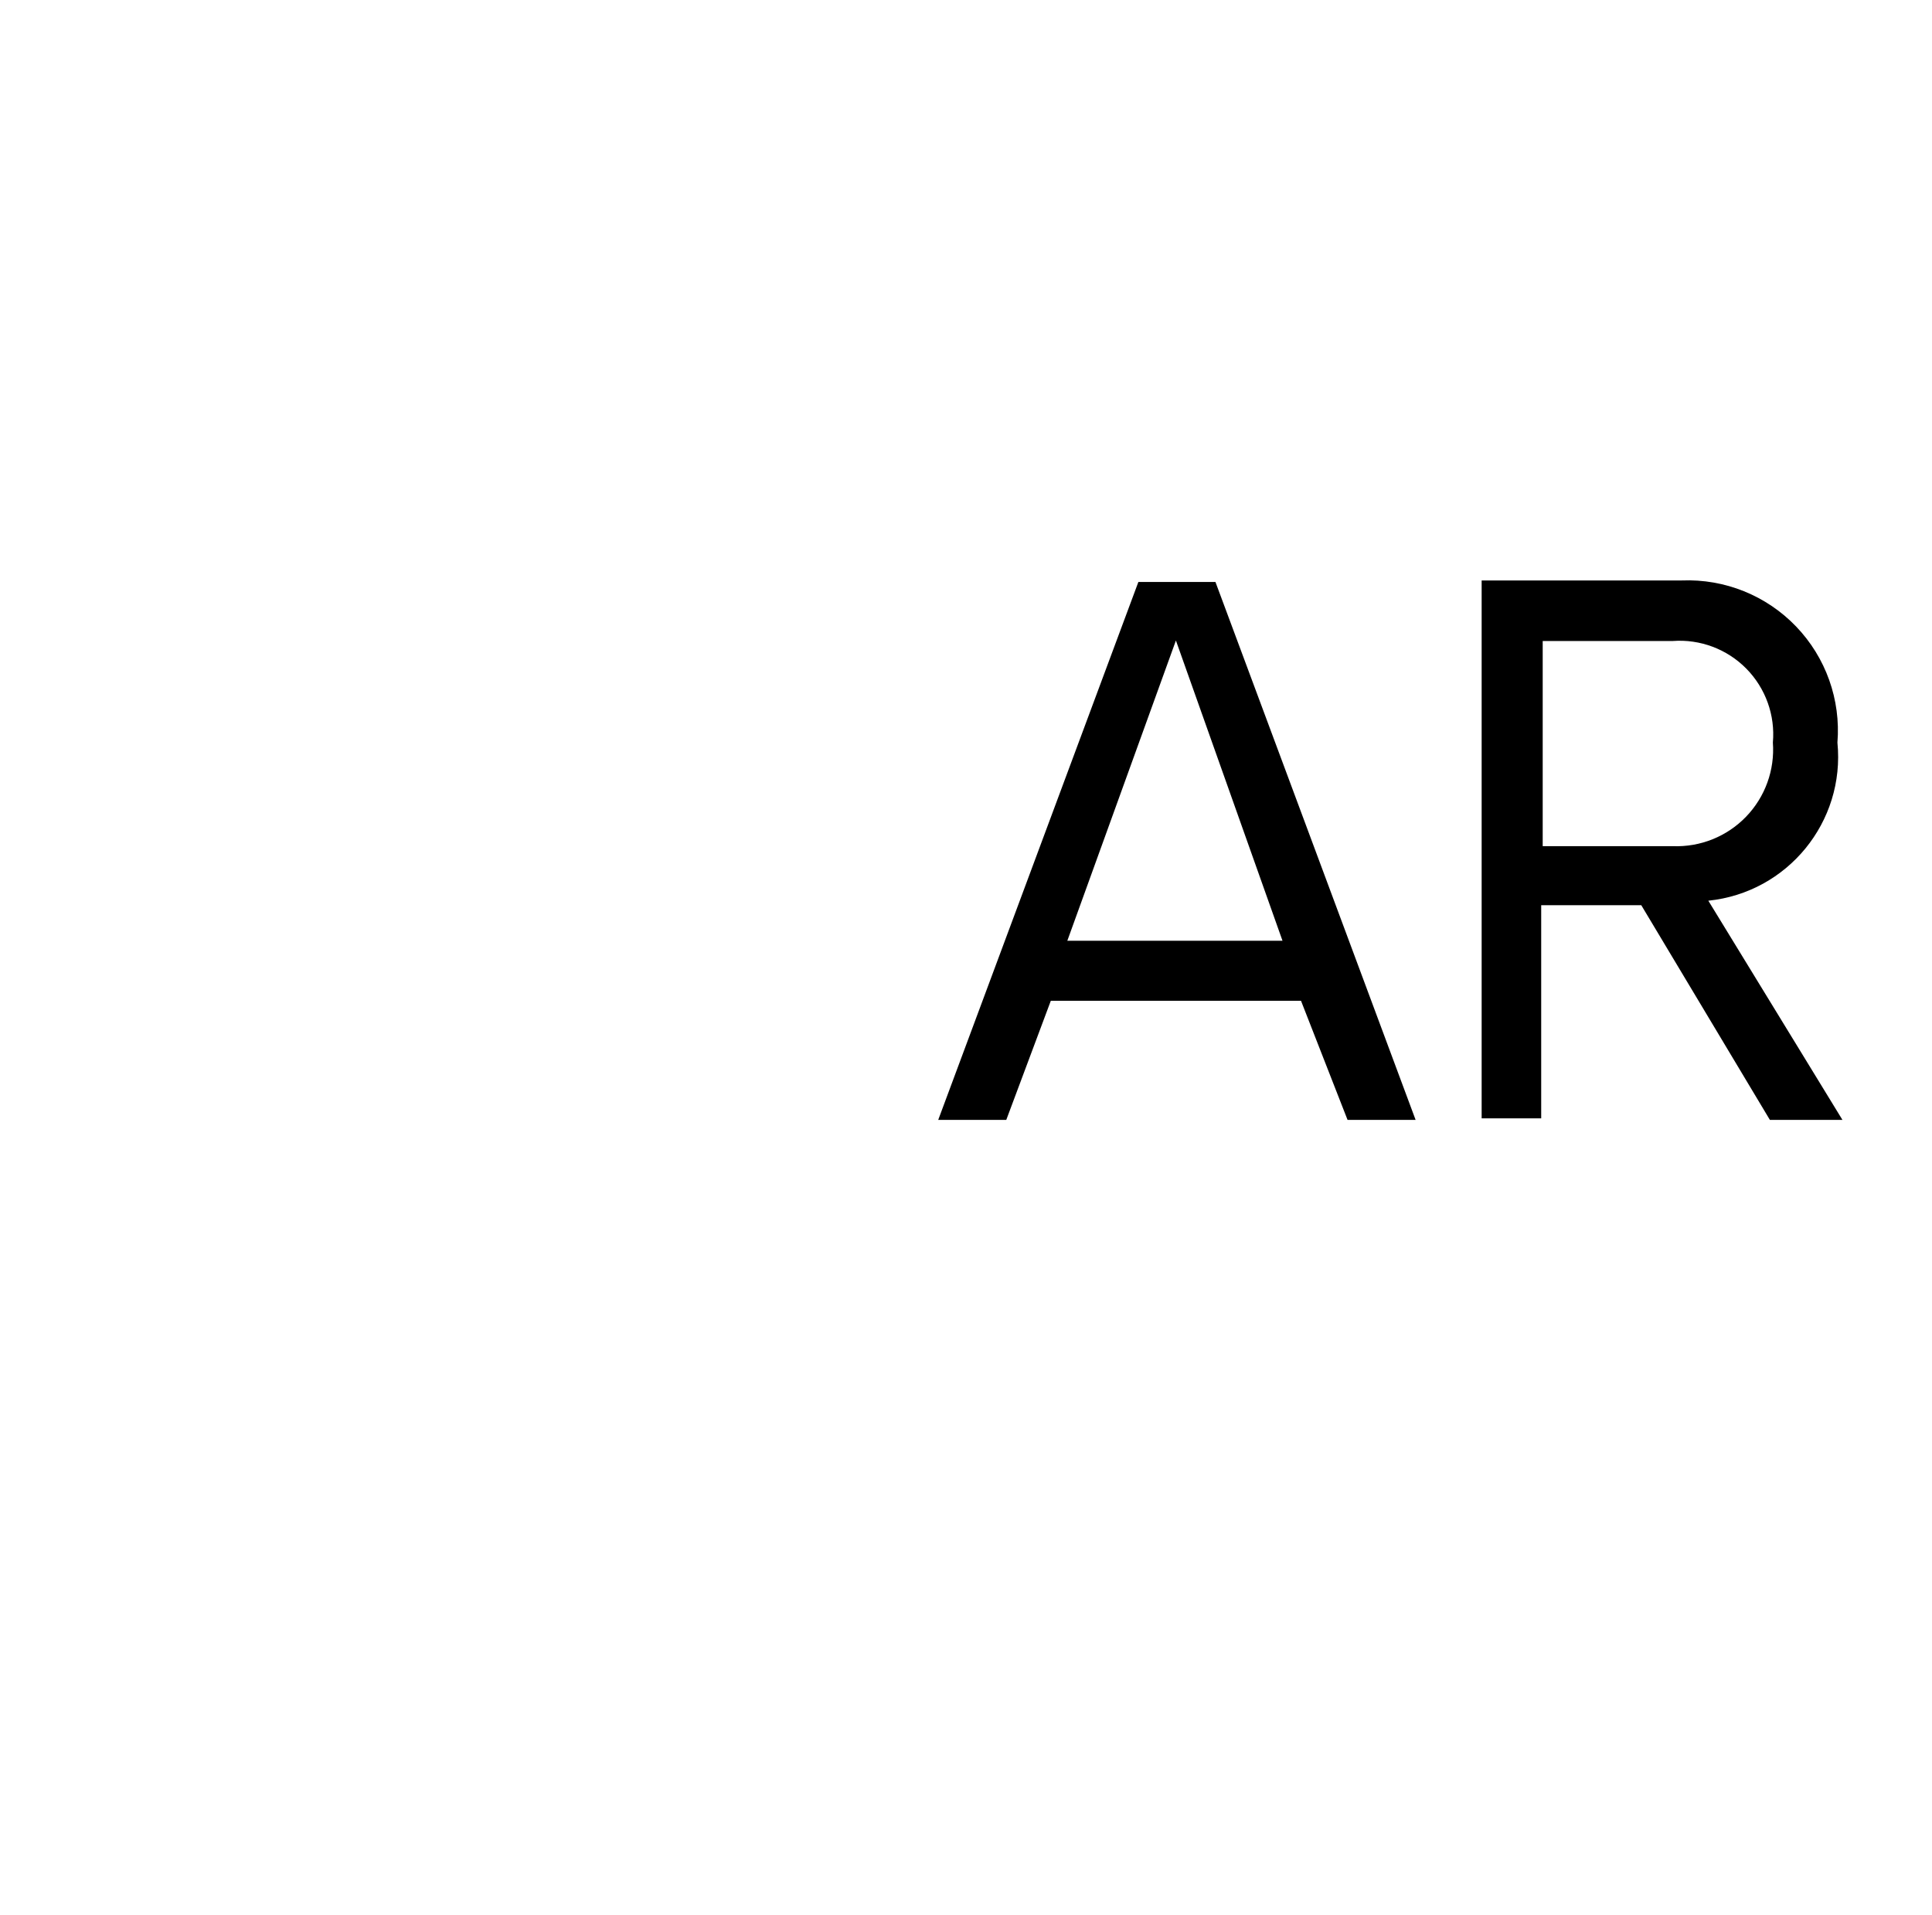
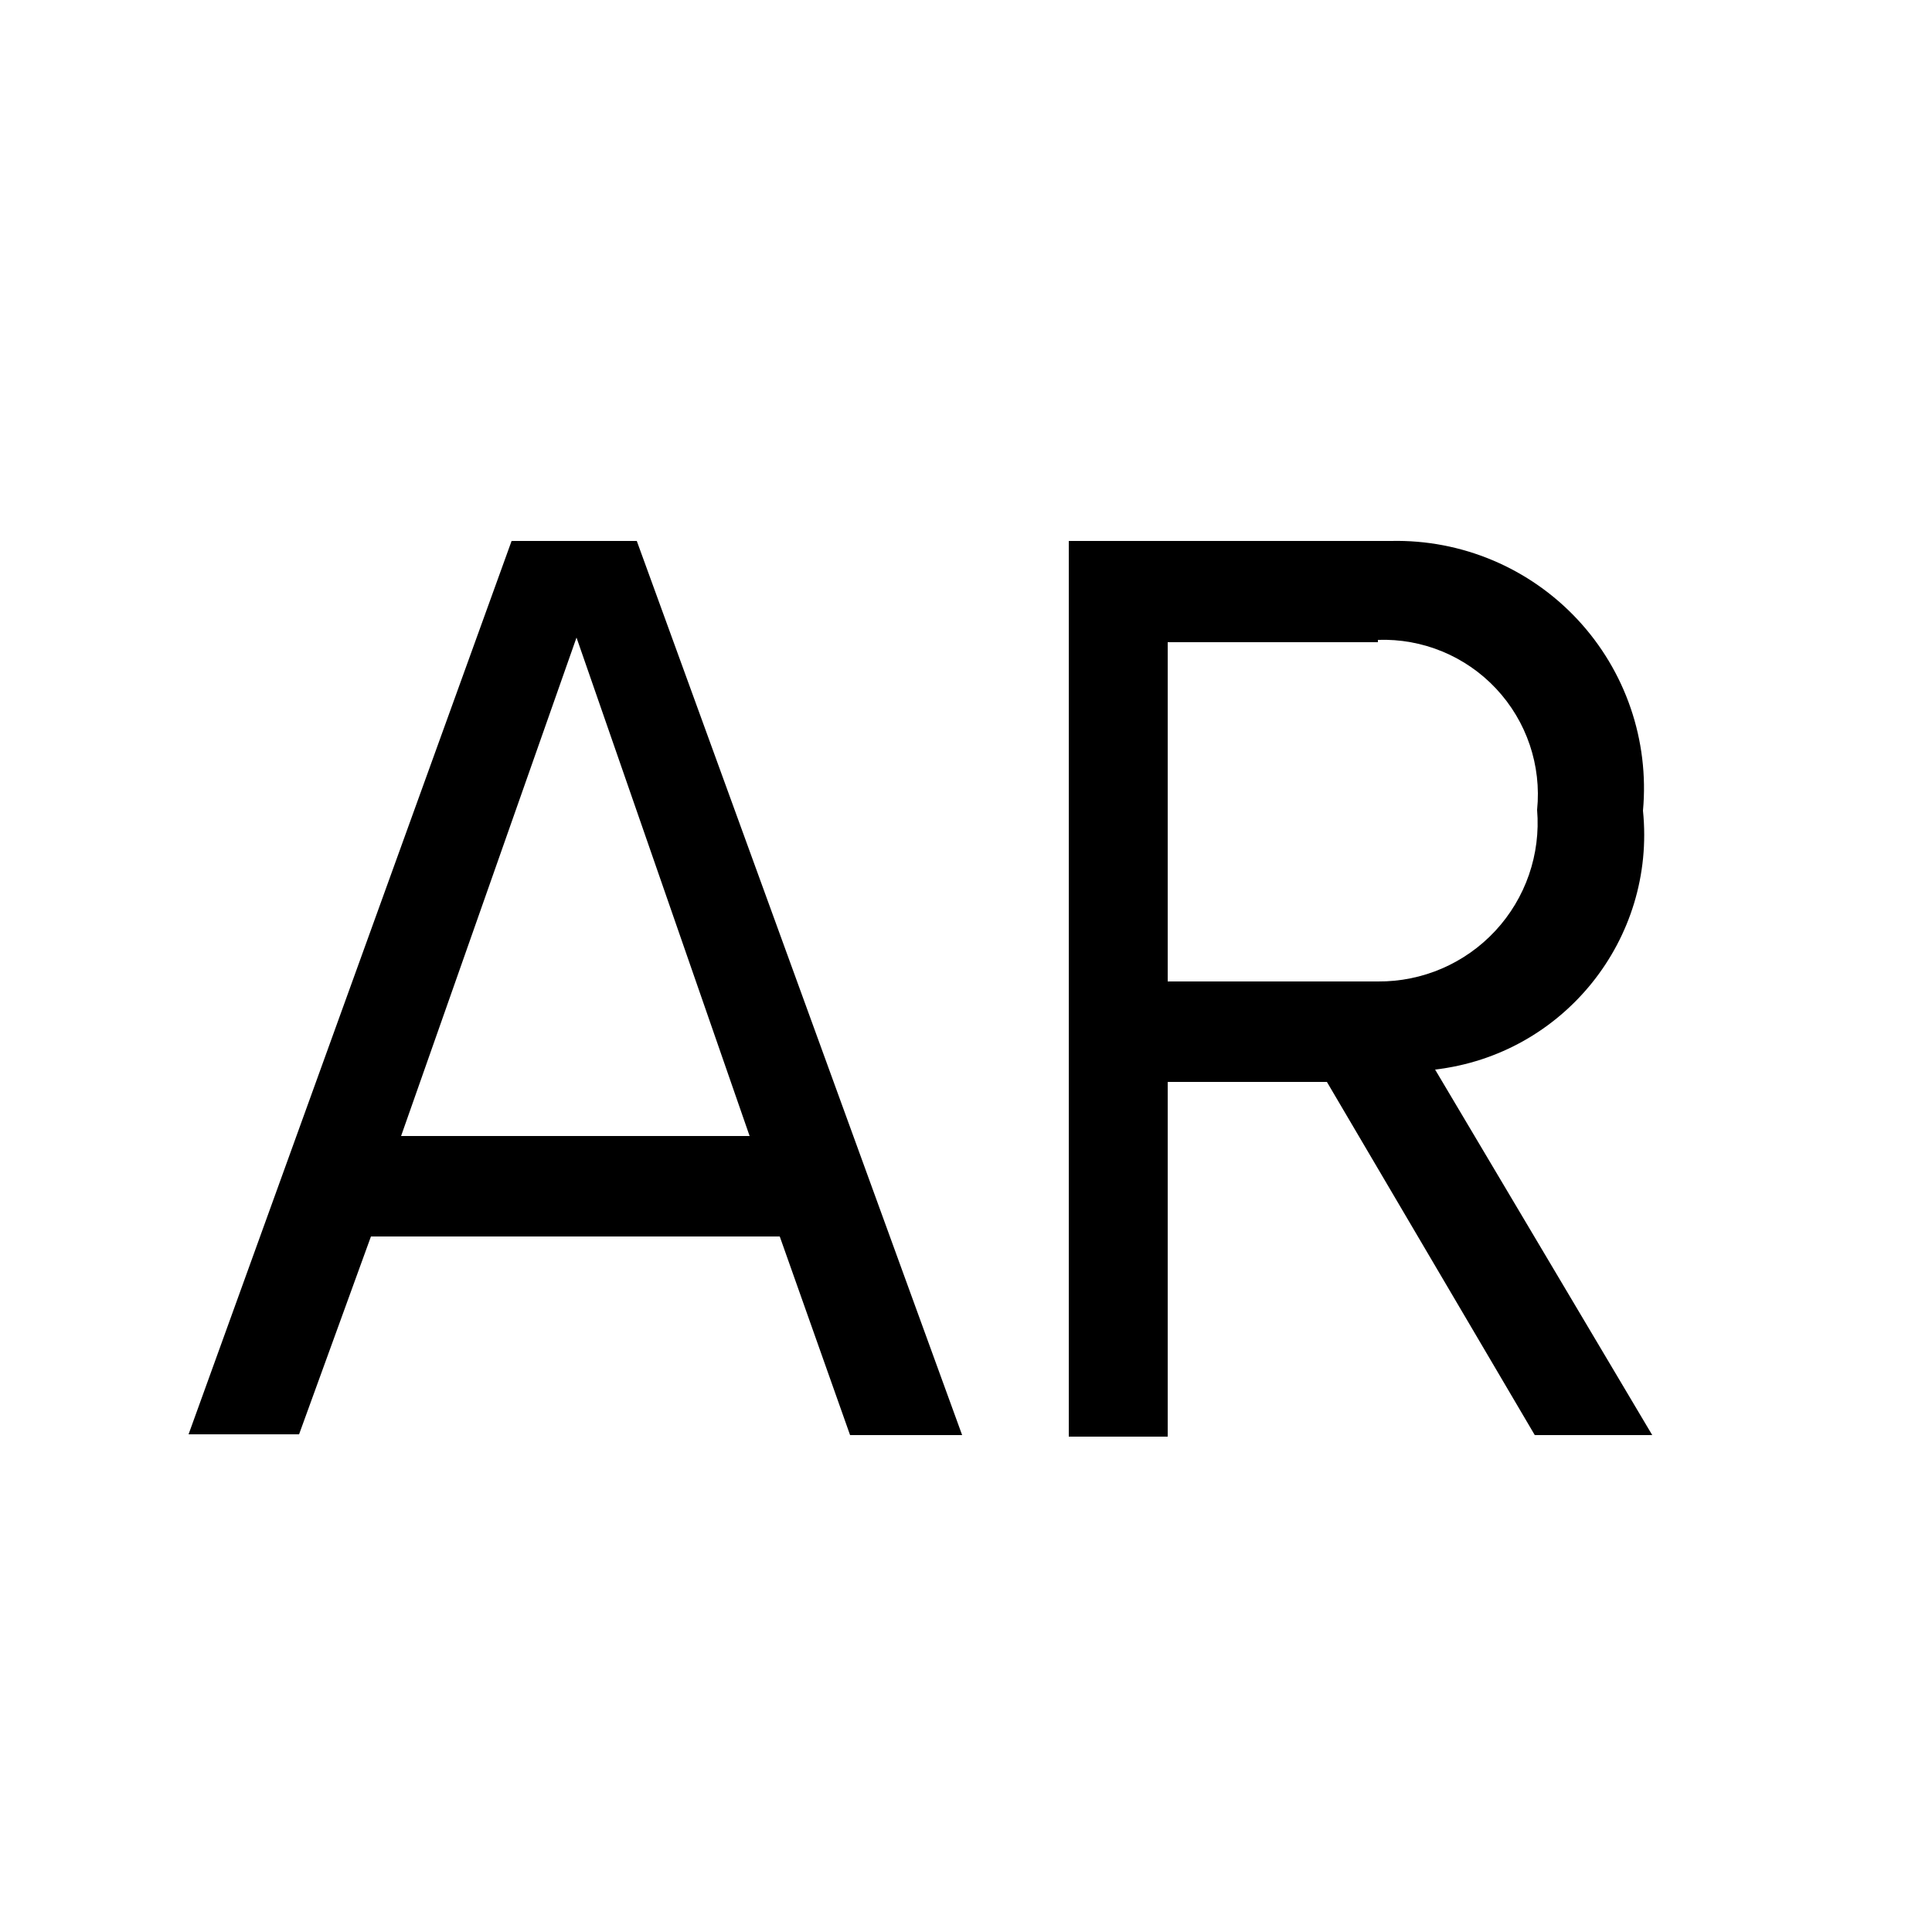
- <svg xmlns="http://www.w3.org/2000/svg" id="Layer_1" data-name="Layer 1" viewBox="0 0 38.61 38.26">
-   <path fill="none" stroke-width="0.25px" d="M3,13.94a.17.17,0,0,1-.16-.18.19.19,0,0,1,.08-.16L8.85,9.88a.15.15,0,0,1,.23.06.2.2,0,0,1-.06.25L3.1,13.92a.22.22,0,0,1-.11,0" />
-   <path fill="none" stroke-width="0.25px" d="M3.07,21.33a.17.17,0,0,1-.16-.18A.19.19,0,0,1,3,21l11.65-7.3a.16.16,0,0,1,.22.07.18.18,0,0,1-.06.24L3.17,21.31a.18.18,0,0,1-.1,0" />
-   <path fill="none" stroke-width="0.25px" d="M14.88,13.94a.12.12,0,0,1-.08,0l-6-3.73a.2.2,0,0,1-.06-.25A.16.16,0,0,1,9,9.88L15,13.6a.2.2,0,0,1,.06.25.13.13,0,0,1-.14.09" />
-   <path fill="none" stroke-width="0.25px" d="M14.66,21.23a.12.12,0,0,1-.08,0L3,14A.19.19,0,0,1,3,13.75a.16.16,0,0,1,.22-.07l11.55,7.23a.18.18,0,0,1,.06.24.17.17,0,0,1-.14.08" />
-   <path fill="none" stroke-width="0.25px" d="M8.94,25.11a.15.15,0,0,1-.09,0L2.91,21.37a.2.2,0,0,1-.06-.25.16.16,0,0,1,.23-.07L9,24.78a.18.18,0,0,1,.06.24.16.16,0,0,1-.14.09" />
-   <path fill="none" stroke-width="0.25px" d="M9,25.11a.17.17,0,0,1-.17-.18.19.19,0,0,1,.08-.15l6-3.73a.16.16,0,0,1,.22.07.19.19,0,0,1-.06.25L9,25.09l-.08,0" />
-   <polygon id="SVGID" fill="none" stroke-width="0.25px" points="2.83 13.7 3.16 13.7 3.16 21.2 2.83 21.2 2.83 13.7" />
-   <polygon id="SVGID-2" data-name="SVGID" fill="none" stroke-width="0.25px" points="14.71 13.8 15.04 13.8 15.04 21.39 14.71 21.39 14.71 13.8" />
-   <polygon id="SVGID-3" data-name="SVGID" fill="none" stroke-width="0.25px" points="8.77 10.04 9.1 10.04 9.1 24.93 8.77 24.93 8.77 10.04" />
-   <path fill="none" stroke-width="0.25px" d="M3,21.2A.17.17,0,0,1,2.83,21V13.87A.17.17,0,0,1,3,13.7a.18.18,0,0,1,.17.17h0V21c0,.11-.06.17-.17.17" />
-   <path fill="none" stroke-width="0.25px" d="M14.88,21.39a.17.17,0,0,1-.17-.18V14a.16.16,0,0,1,.17-.17A.16.16,0,0,1,15,14h0v7.24a.16.16,0,0,1-.16.18" />
-   <path fill="none" stroke-width="0.25px" d="M8.94,24.93a.17.17,0,0,1-.17-.18V10.22A.17.17,0,0,1,8.94,10a.17.17,0,0,1,.16.18V24.73a.16.16,0,0,1-.16.2" />
-   <g transform="translate(2, 0)">
-     <path stroke="none" d="M24,20H19l-.89,2.38H16.75l4-10.75h1.54l4,10.75H24.93Zm-4.67-1.2h4.3l-2.13-6Z" />
-     <path stroke="none" d="M30.8,18.09h-2v4.26H27.61V11.6h4a3,3,0,0,1,3.11,3.24A2.89,2.89,0,0,1,32.14,18l2.68,4.38H33.37Zm.63-5.28h-2.6v4.1h2.6a1.93,1.93,0,0,0,2-2.07A1.87,1.87,0,0,0,31.43,12.81Z" />
-   </g>
+ <svg xmlns="http://www.w3.org/2000/svg" id="Layer_1" data-name="Layer 1" viewBox="0 0 25 25">
+   <path stroke="none" d="M10.09,16H4.8l-.93,2.56H2.44L6.62,7H8.24l4.21,11.57H11Zm-4.9-1.3H9.7L7.46,8.25Z" />
+   <path stroke="none" d="M17.17,14H15.11v4.59H13.83V7H18a3.2,3.2,0,0,1,3.26,3.49,3.06,3.06,0,0,1-2.69,3.35l2.81,4.73H19.86Zm.66-5.69H15.11V12.7h2.72a2.05,2.05,0,0,0,2.06-2.22A2,2,0,0,0,17.83,8.28Z" />
</svg>
